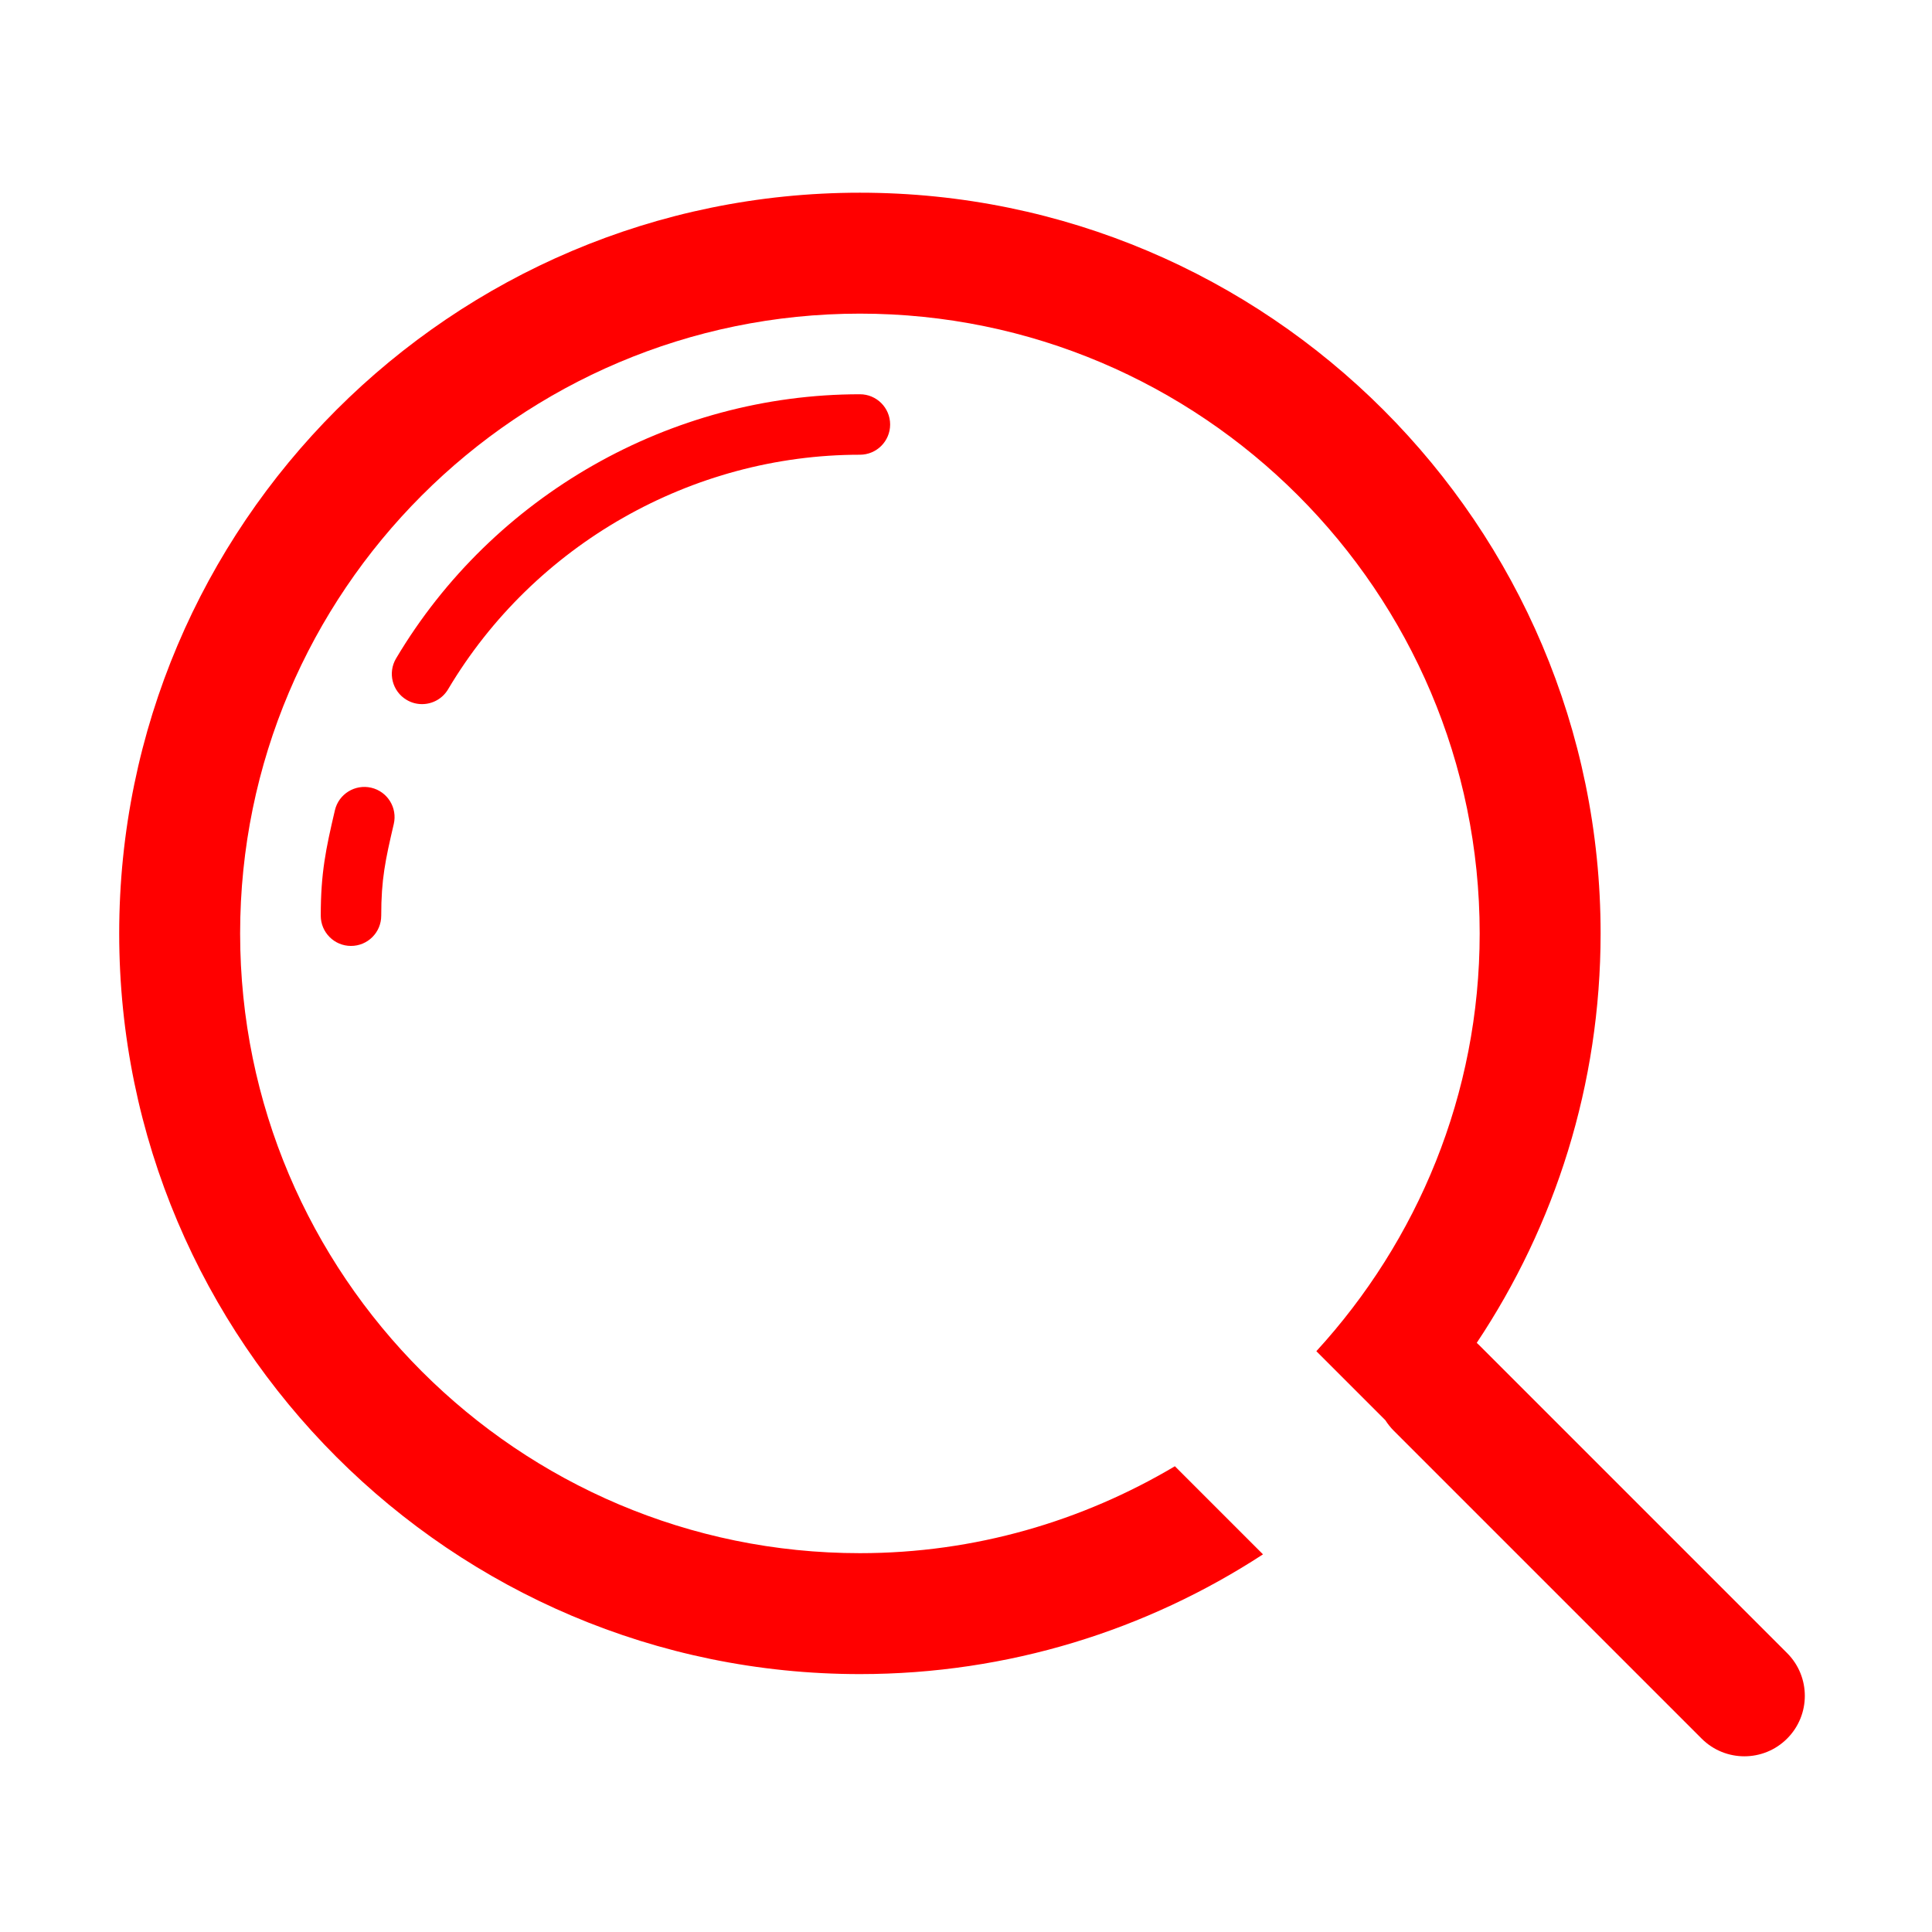
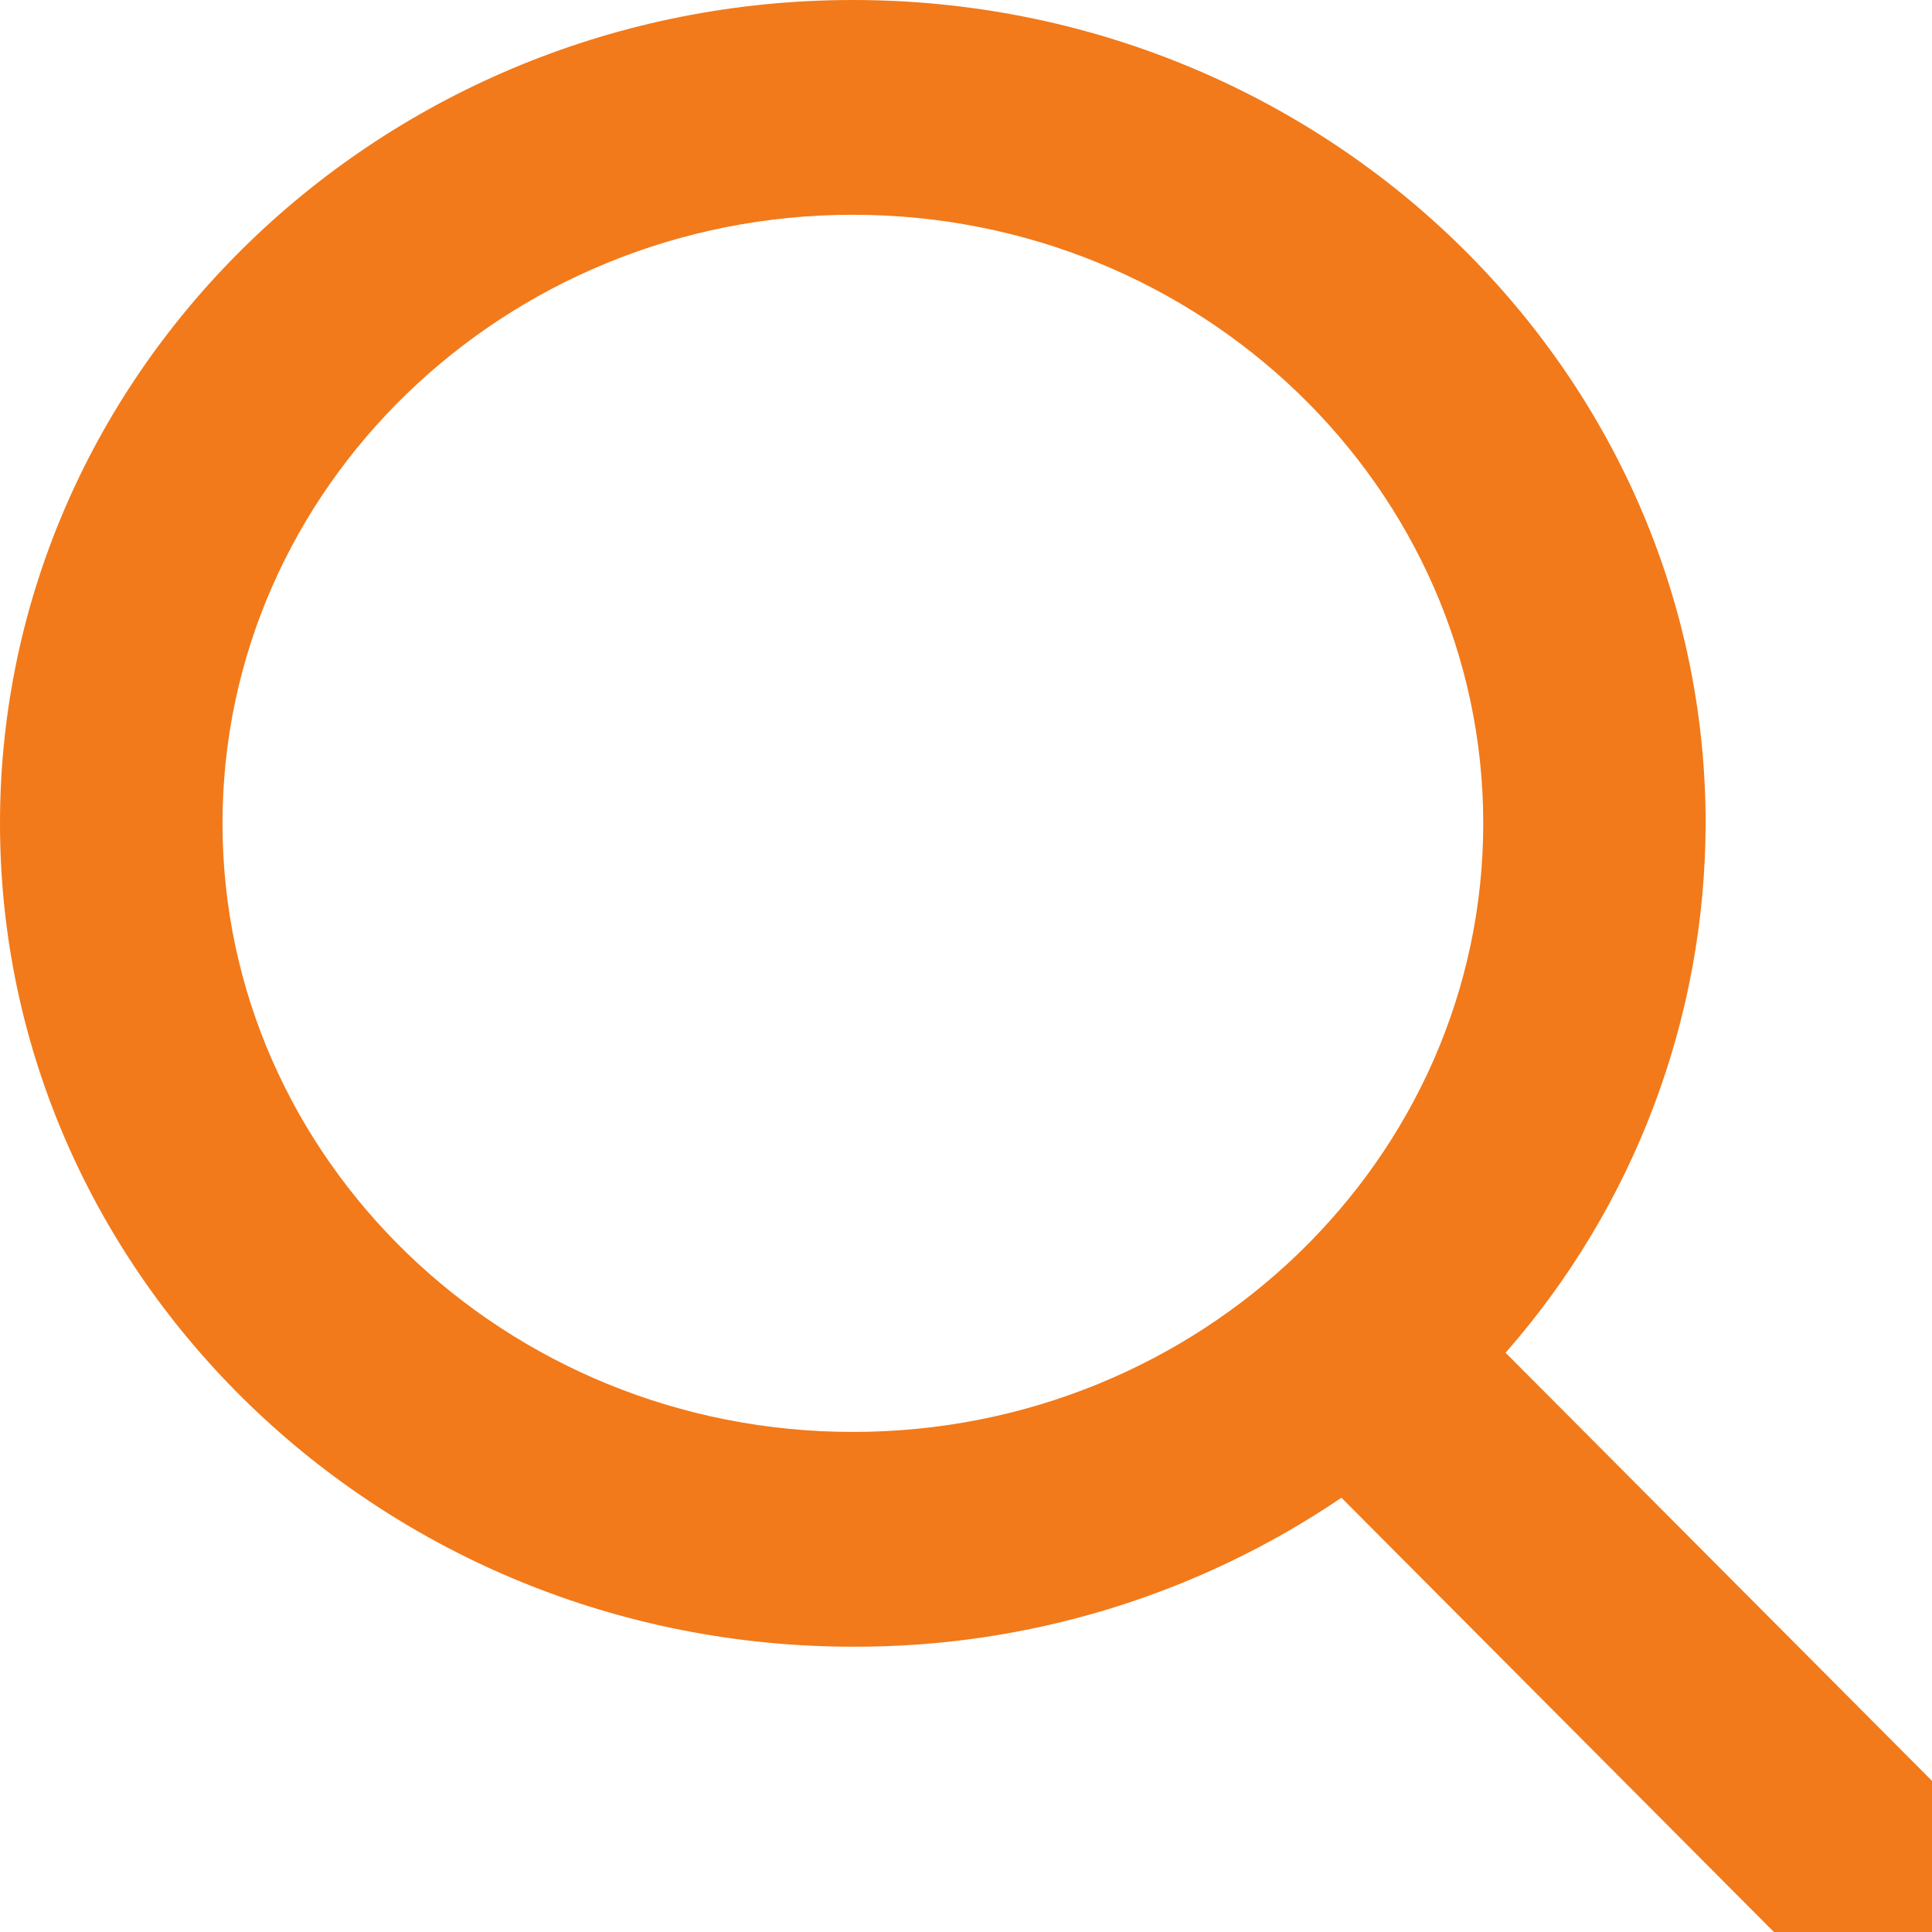
- <svg xmlns="http://www.w3.org/2000/svg" class="svg-icon" style="width: 1em; height: 1em;vertical-align: middle;fill: currentColor;overflow: hidden;" viewBox="0 0 1024 1024" version="1.1">
-   <path d="M215.513 370.946c2.566 1.535 5.384 2.253 8.168 2.253 5.477 0 10.797-2.801 13.802-7.84 45.552-76.694 129.193-124.344 218.281-124.344 8.857 0 16.024-7.166 16.024-16.024s-7.167-16.024-16.024-16.024c-100.338 0-194.542 53.658-245.838 140.022C205.405 356.597 207.908 366.441 215.513 370.946z" fill="red" />
-   <path d="M196.752 417.502c-8.607-1.987-17.229 3.333-19.248 11.955-4.788 20.452-7.496 33.127-7.496 55.88 0 8.857 7.183 16.024 16.024 16.024 8.858 0 16.025-7.167 16.025-16.024 0-19.31 2.159-29.387 6.65-48.589C210.725 428.126 205.373 419.52 196.752 417.502z" fill="red" />
-   <path d="M947.204 876.167 784.054 713.013c-0.441-0.442-0.893-0.864-1.352-1.273 41.45-62.198 65.652-136.821 65.652-217.014 0-216.48-176.109-392.589-392.588-392.589-216.466 0-392.589 176.109-392.589 392.589 0 216.472 176.123 392.581 392.589 392.581 78.759 0 152.118-23.378 213.648-63.471l-46.696-46.694c-49.011 29.074-105.972 46.069-166.952 46.069-181.131 0-328.494-147.344-328.494-328.484 0-181.131 147.361-328.494 328.494-328.494 181.13 0 328.494 147.362 328.494 328.494 0 85.369-33.003 162.956-86.568 221.433l36.584 36.585c1.252 1.983 2.732 3.861 4.46 5.588l163.153 163.152c6.26 6.26 14.459 9.39 22.659 9.39s16.416-3.13 22.659-9.39C959.725 908.98 959.725 888.684 947.204 876.167z" fill="red" />
+ <svg xmlns="http://www.w3.org/2000/svg" width="18" height="18" viewBox="0 0 18 18">
+   <path fill="#F27A1A" d="M18.711 17.306l-4.684-4.703a7.49 7.49 0 0 0 1.864-4.932C15.891 3.441 12.327 0 7.946 0S0 3.441 0 7.671s3.565 7.671 7.946 7.671a8.056 8.056 0 0 0 4.552-1.388l4.72 4.74c.197.197.462.306.746.306.27 0 .525-.1.718-.28a.977.977 0 0 0 .03-1.414zM7.946 2.001c3.238 0 5.873 2.544 5.873 5.67 0 3.127-2.635 5.67-5.873 5.67-3.239 0-5.873-2.543-5.873-5.67 0-3.126 2.634-5.67 5.873-5.67z" />
</svg>
